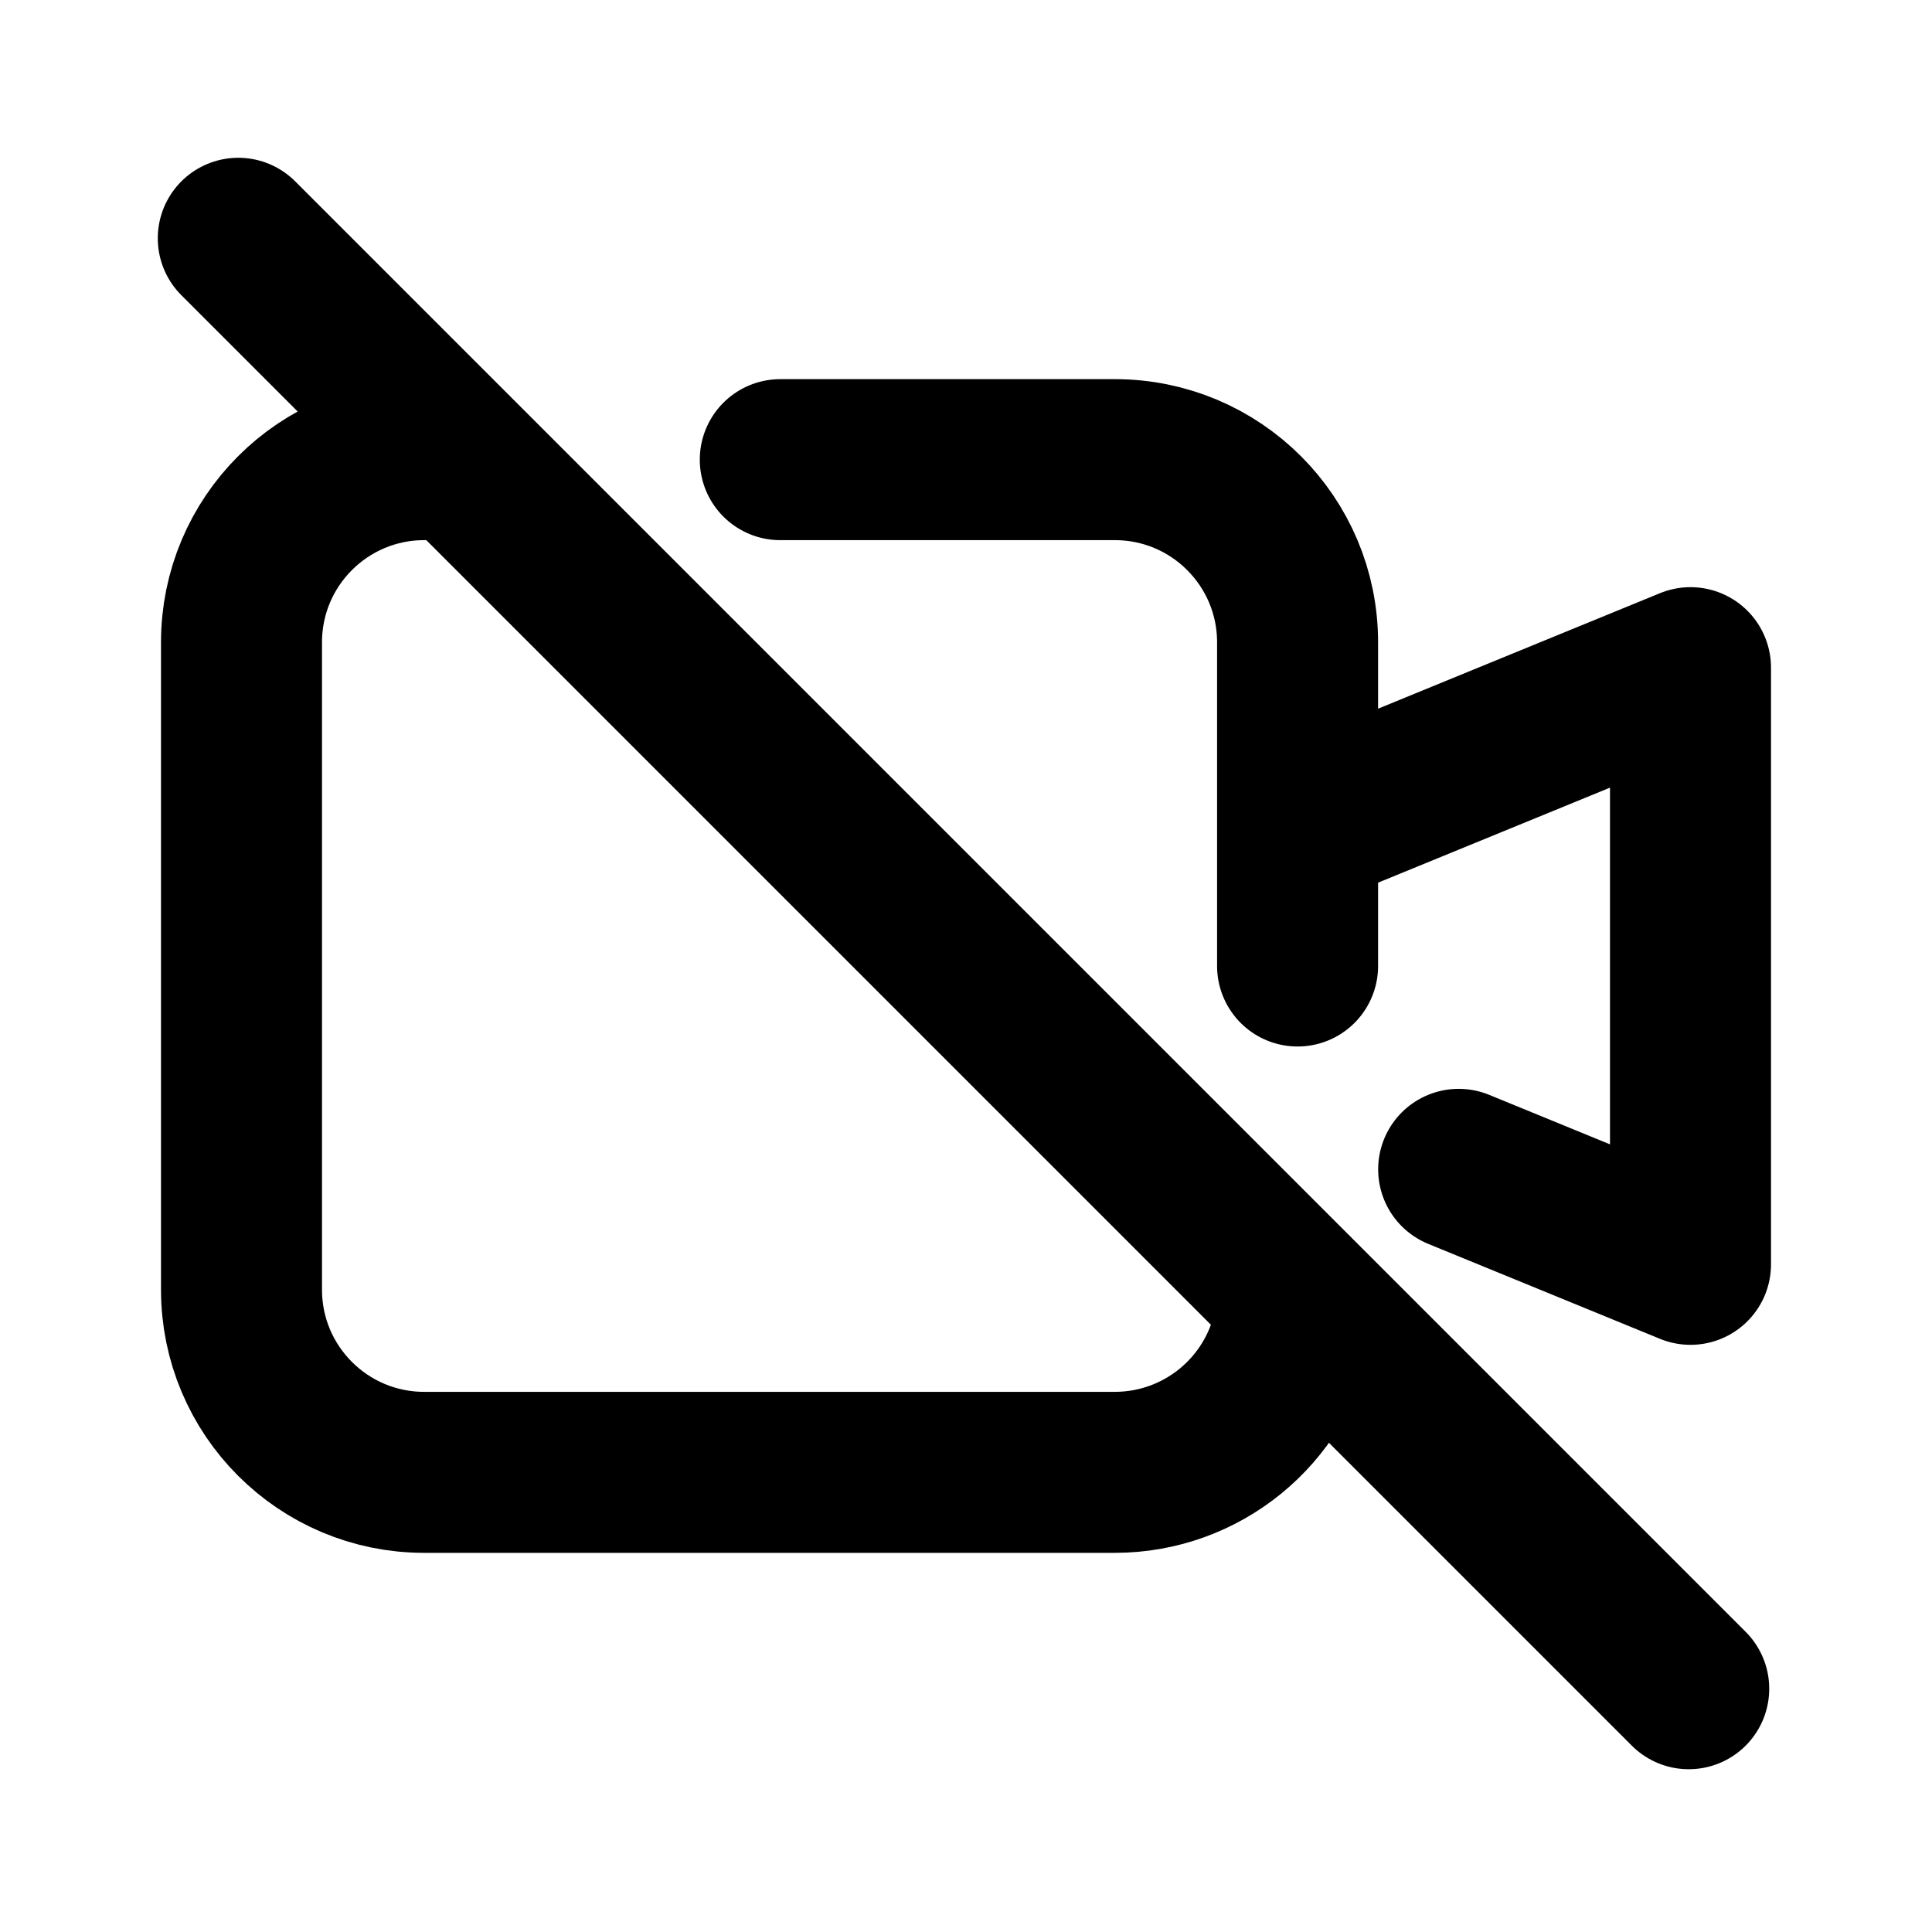
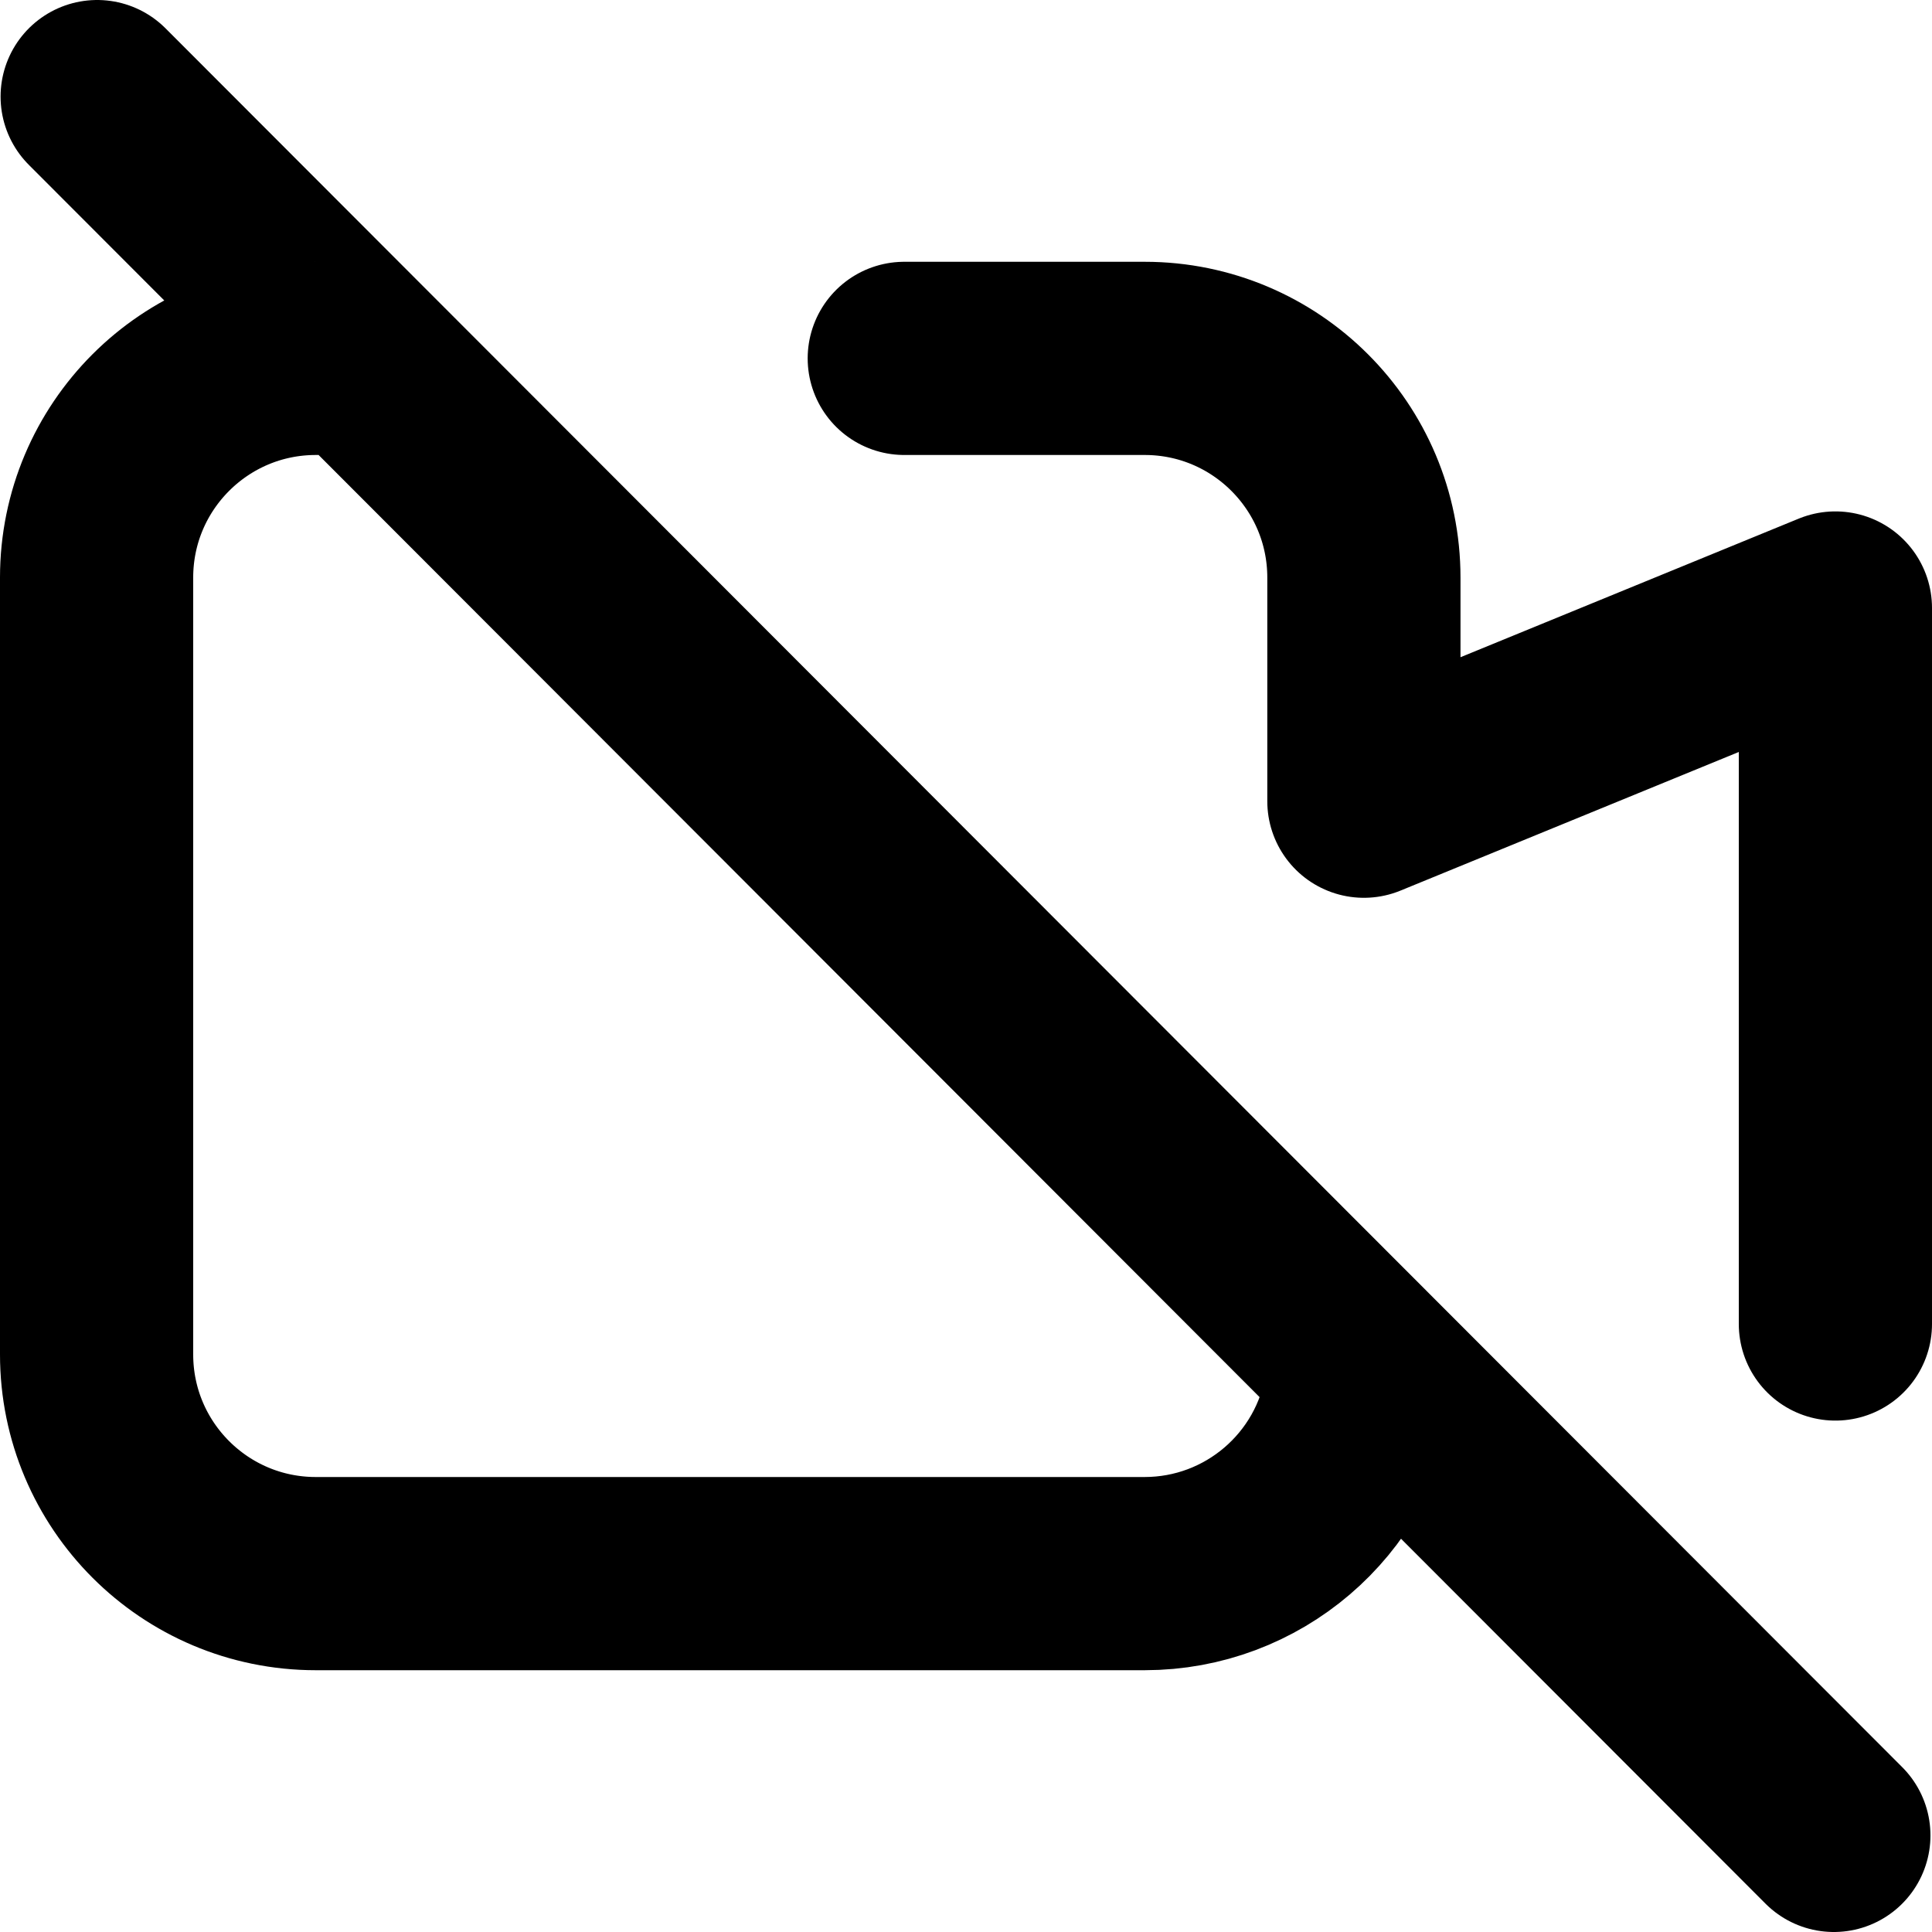
- <svg xmlns="http://www.w3.org/2000/svg" viewBox="0 0 24 24" height="24" width="24" stroke="currentColor">
-   <path d="M18.12,14.526,21,15.706V8.294l-4.881,2m-.046,6.184A2.271,2.271,0,0,1,13.85,18.29H5.269A2.269,2.269,0,0,1,3,16.02V7.98A2.269,2.269,0,0,1,5.269,5.71h.377m4.047,0H13.85a2.269,2.269,0,0,1,2.269,2.27V12M2.96,2.96,20.978,20.978" fill="none" stroke-linecap="round" stroke-linejoin="round" stroke-width="2" />
+ <svg xmlns="http://www.w3.org/2000/svg" viewBox="0 0 20 20" width="24" height="24" stroke="currentColor">
+   <path d="M1.006,1,18.984,19m-4.893-4.625A2.27,2.27,0,0,1,11.85,16.29H3.269A2.269,2.269,0,0,1,1,14.02V5.98A2.269,2.269,0,0,1,3.269,3.71m6.092,0H11.85a2.269,2.269,0,0,1,2.269,2.27V8.294M19,13.706V6.294l-4.881,2" fill="none" stroke-linecap="round" stroke-linejoin="round" stroke-width="2" />
</svg>
